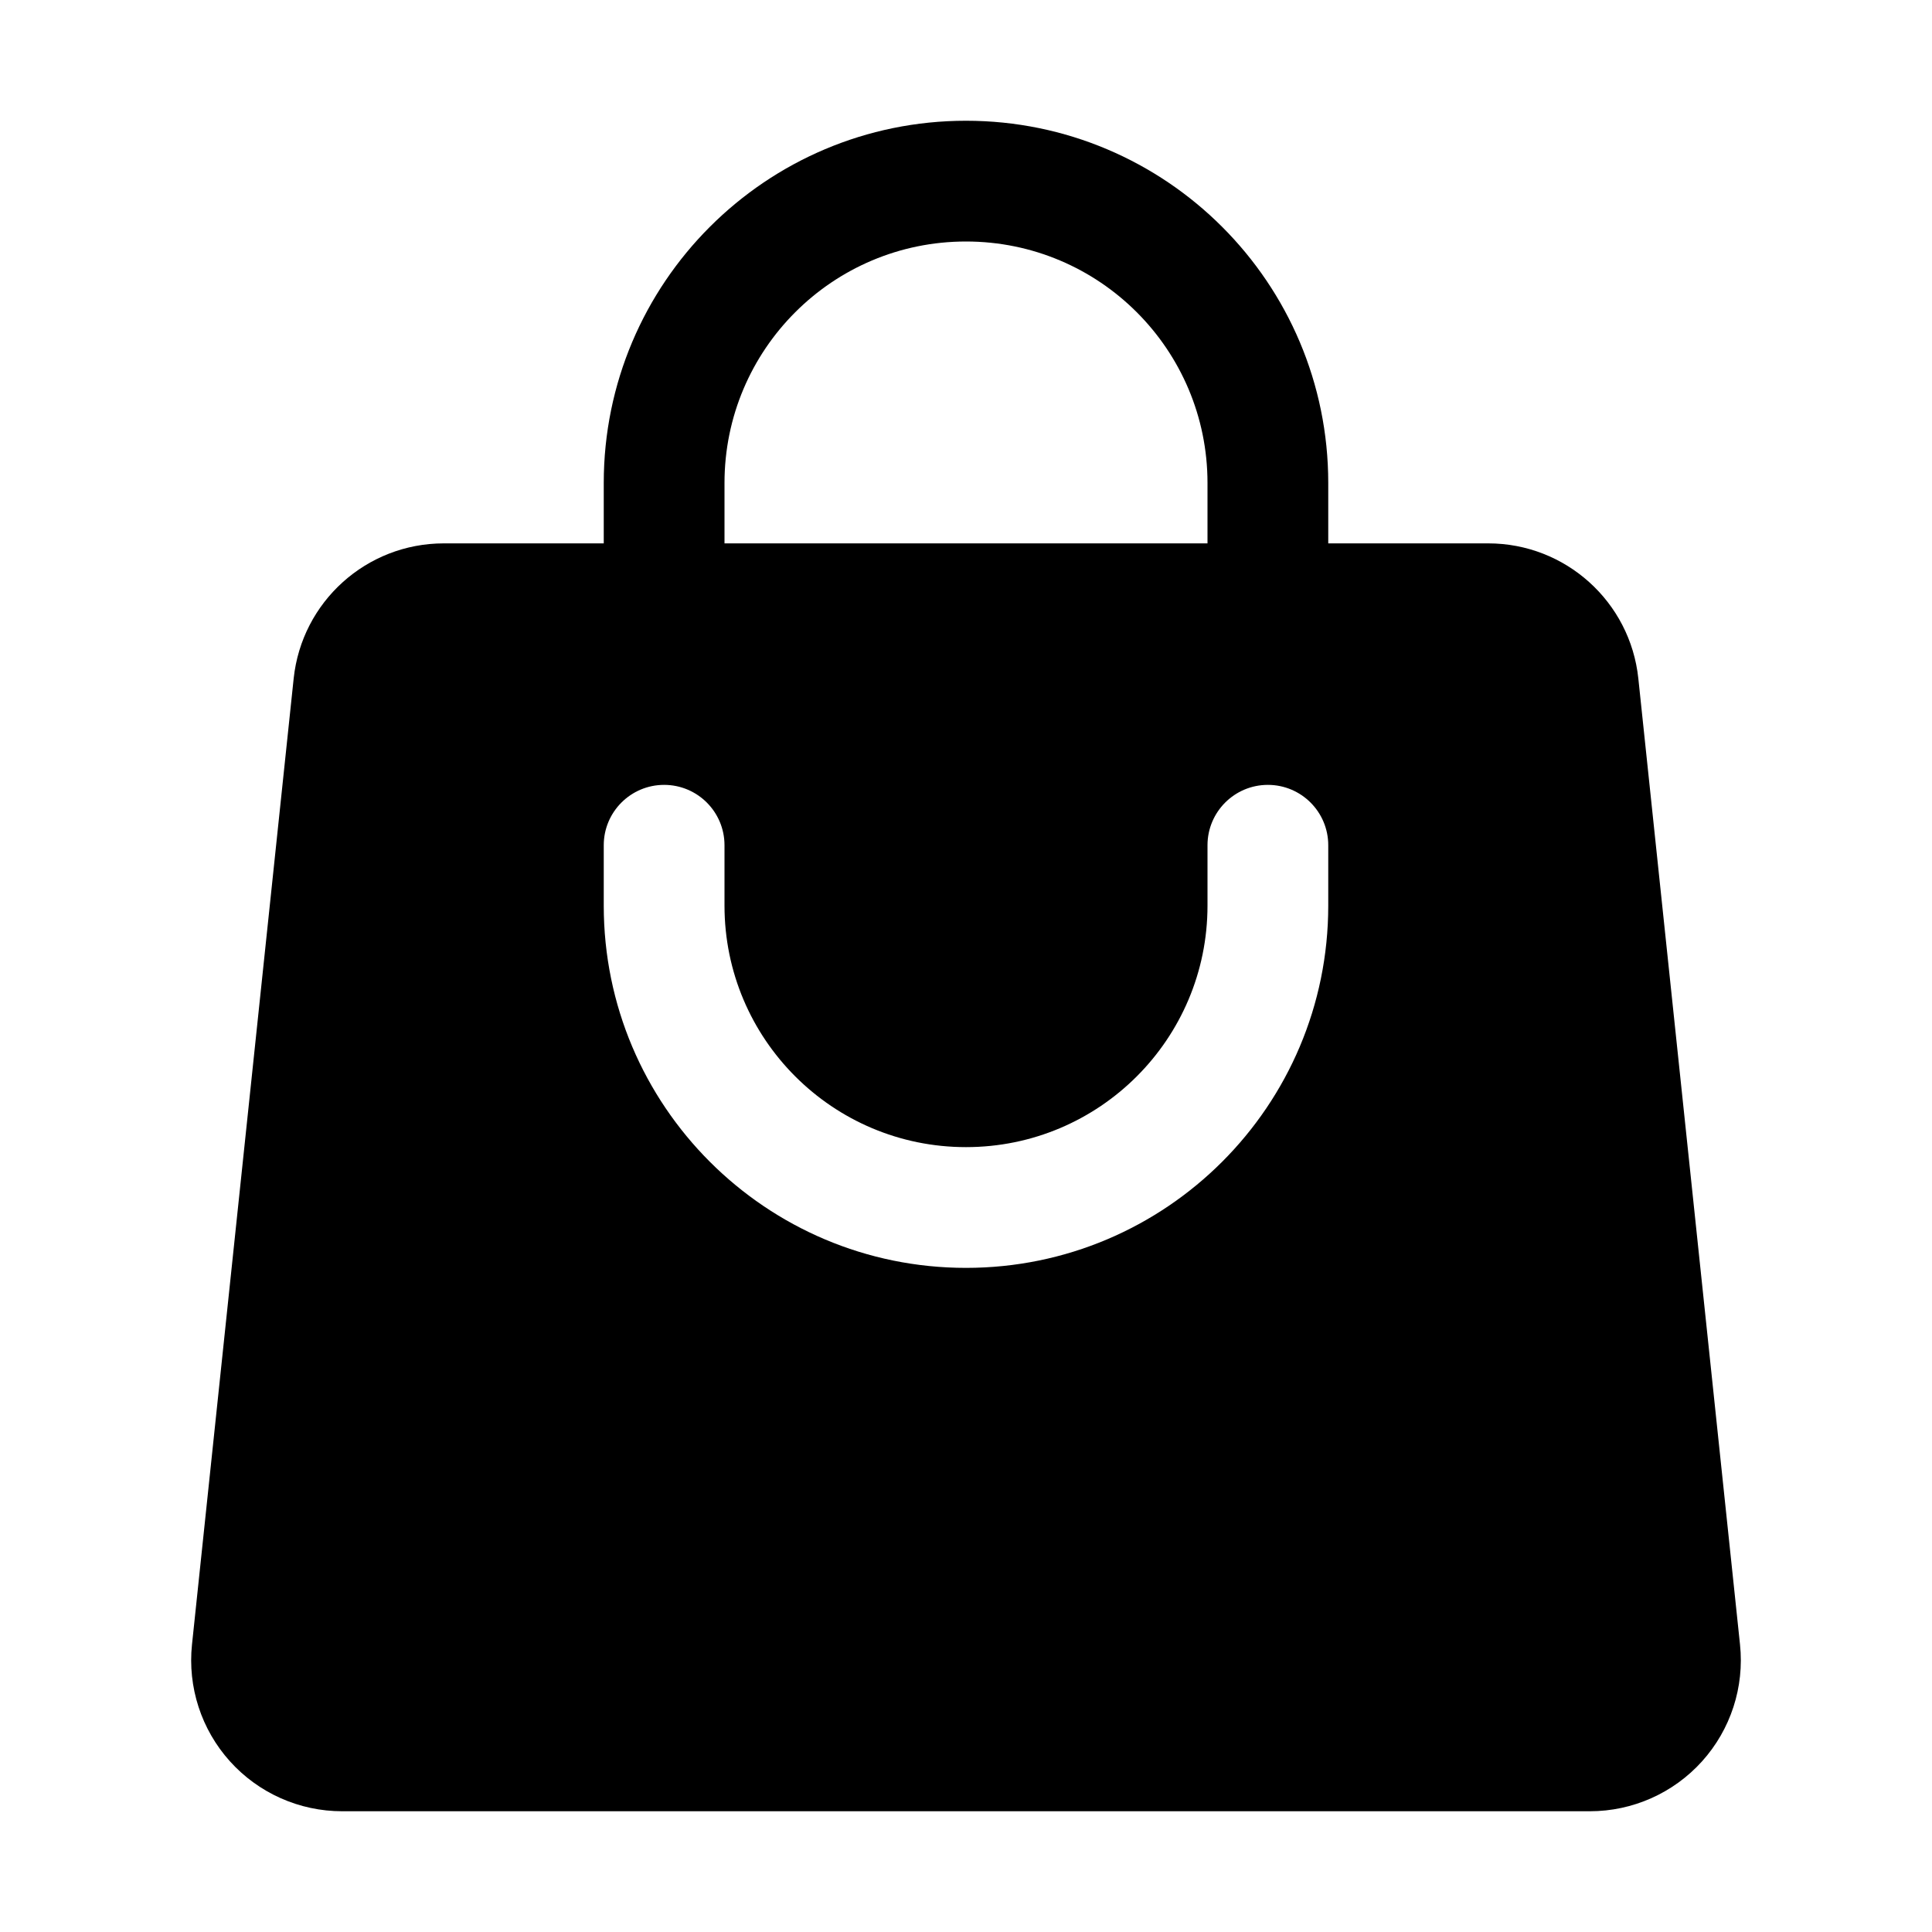
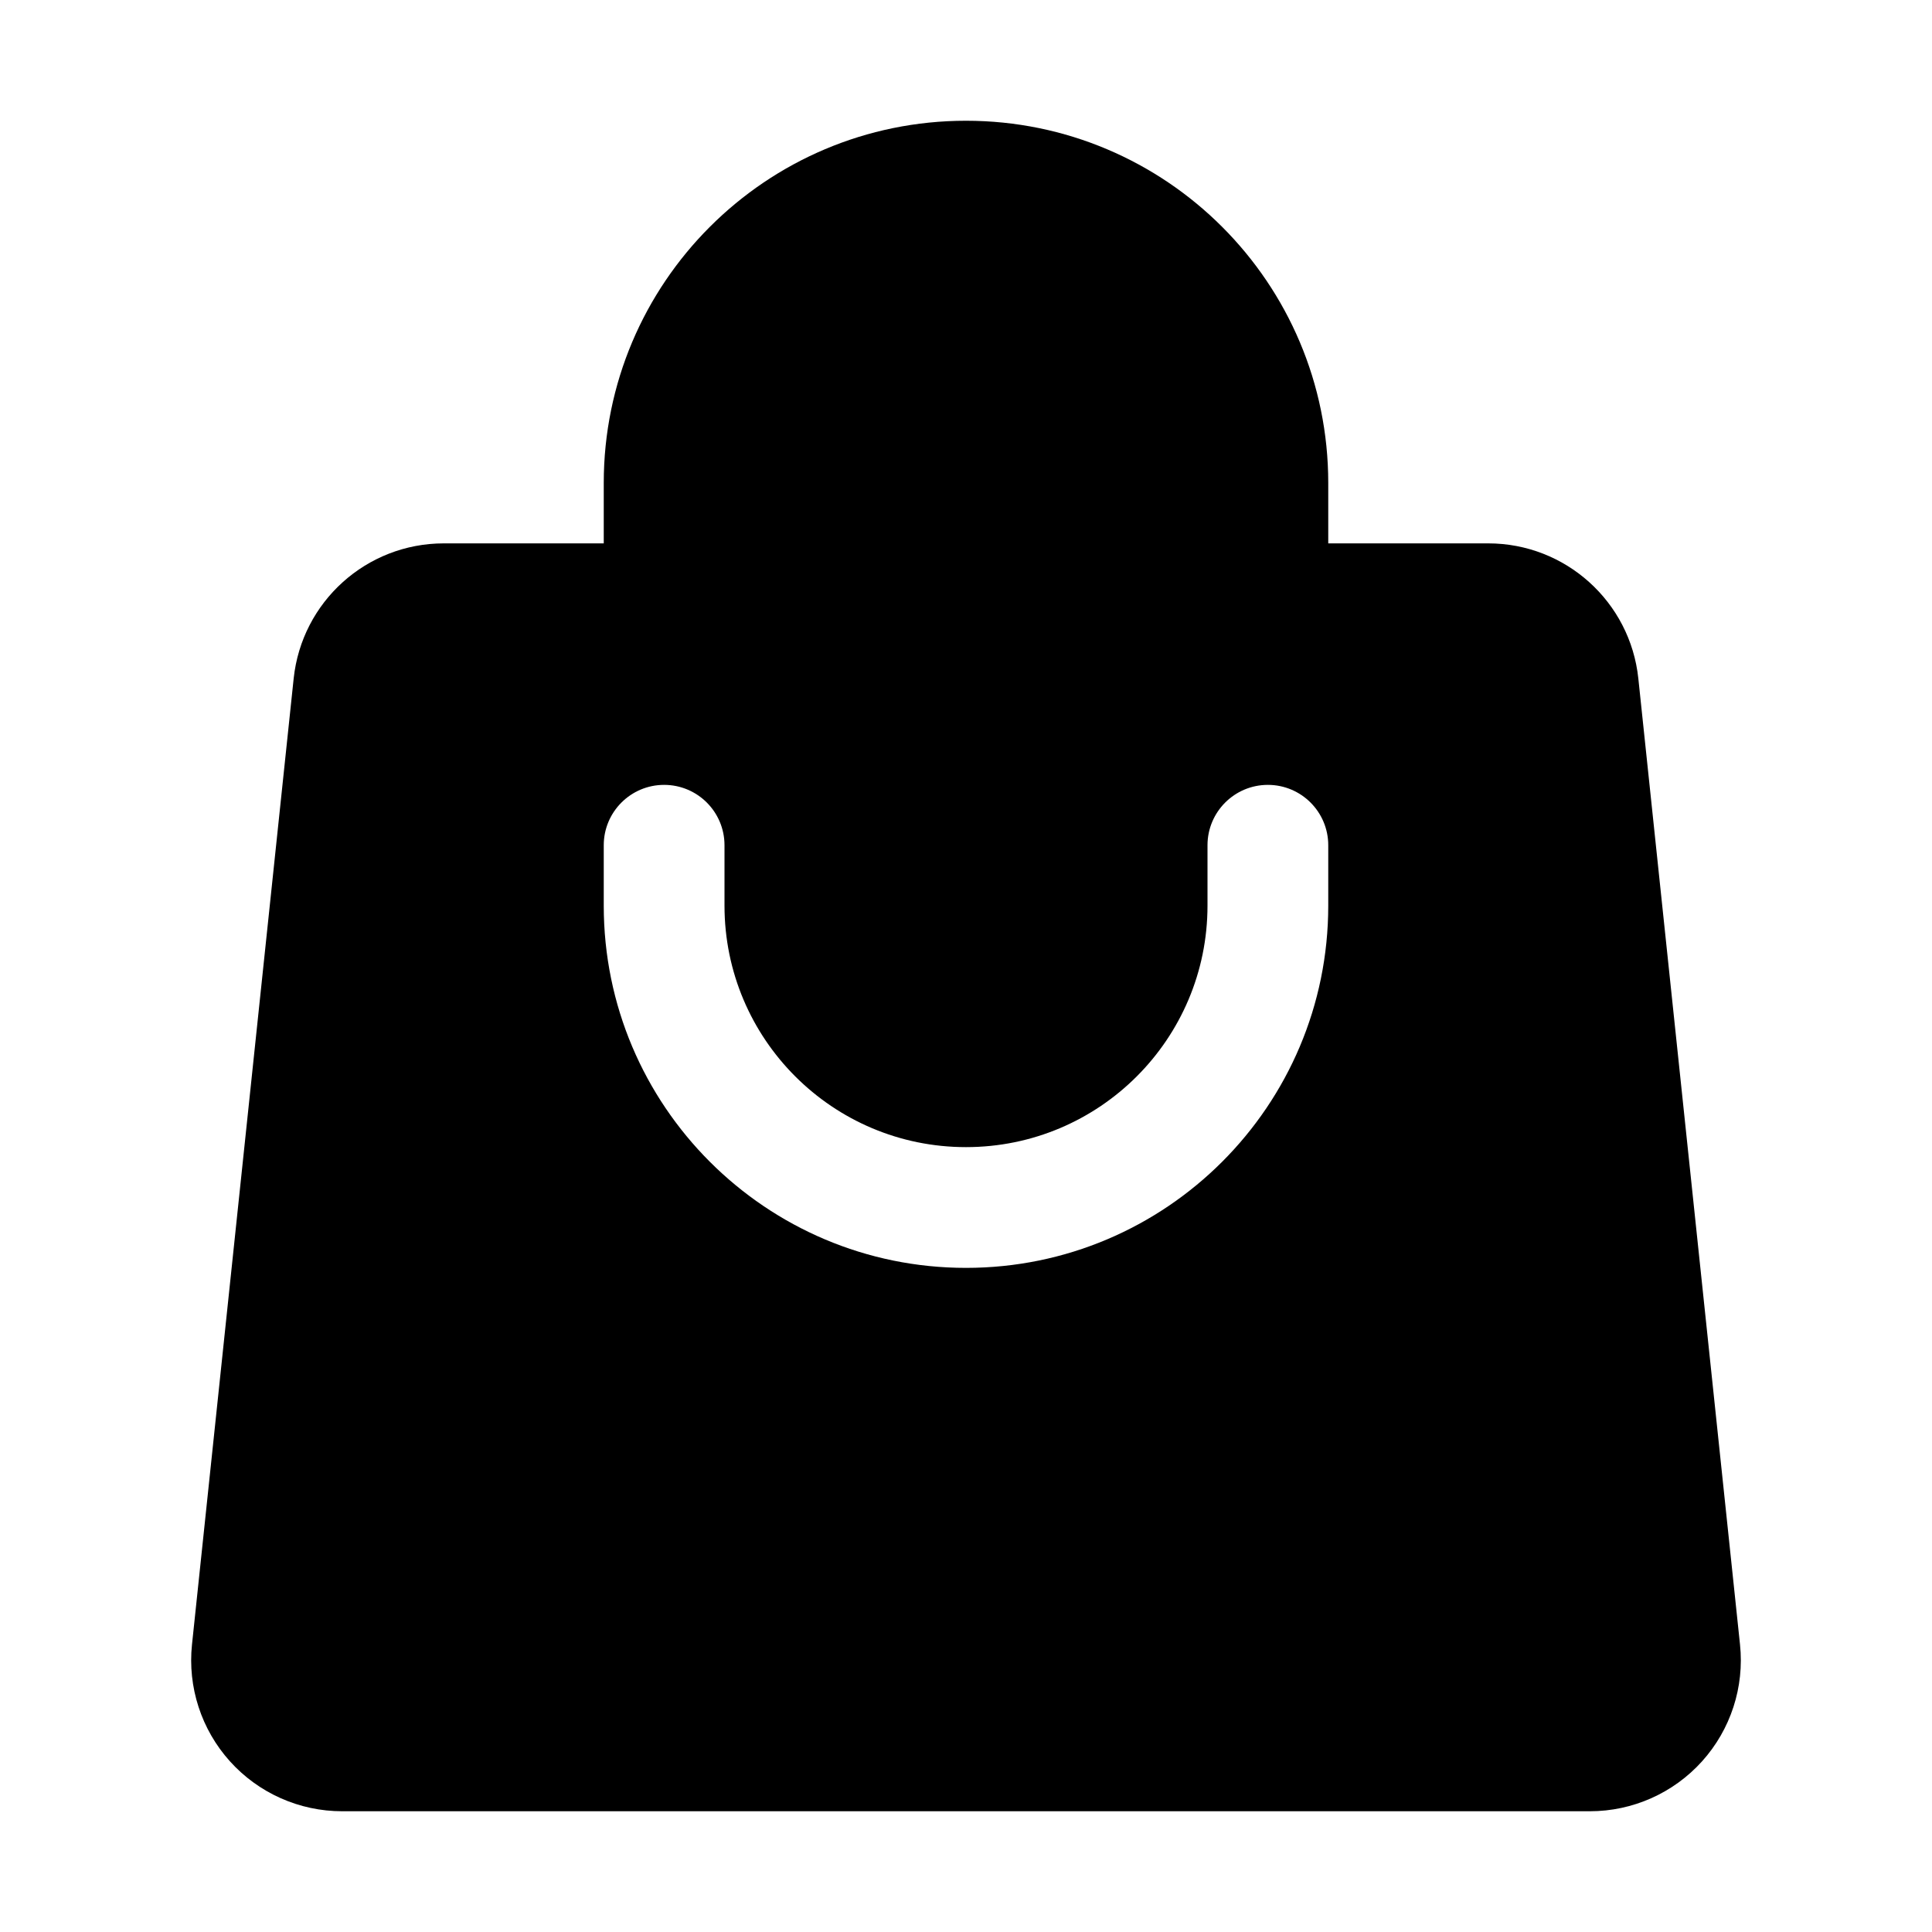
<svg xmlns="http://www.w3.org/2000/svg" viewBox="0 0 24 24" fill="currentColor" aria-hidden="true" className="h-5 w-5">
-   <path fill-rule="evenodd" d="M7.5 6v.75H5.513c-.96 0-1.764.724-1.865 1.679l-1.263 12A1.875 1.875 0 004.25 22.5h15.5a1.875 1.875 0 001.865-2.071l-1.263-12a1.875 1.875 0 00-1.865-1.679H16.5V6a4.5 4.5 0 10-9 0zM12 3a3 3 0 00-3 3v.75h6V6a3 3 0 00-3-3zm-3 8.25a3 3 0 106 0v-.75a.75.75 0 011.5 0v.75a4.5 4.5 0 11-9 0v-.75a.75.75 0 011.5 0v.75z" clip-rule="evenodd" />
+   <path fillRule="evenodd" d="M7.5 6v.75H5.513c-.96 0-1.764.724-1.865 1.679l-1.263 12A1.875 1.875 0 004.25 22.5h15.5a1.875 1.875 0 001.865-2.071l-1.263-12a1.875 1.875 0 00-1.865-1.679H16.5V6a4.5 4.5 0 10-9 0zM12 3a3 3 0 00-3 3v.75h6V6a3 3 0 00-3-3zm-3 8.25a3 3 0 106 0v-.75a.75.75 0 011.5 0v.75a4.5 4.5 0 11-9 0v-.75a.75.75 0 011.5 0v.75z" clipRule="evenodd" />
</svg>
